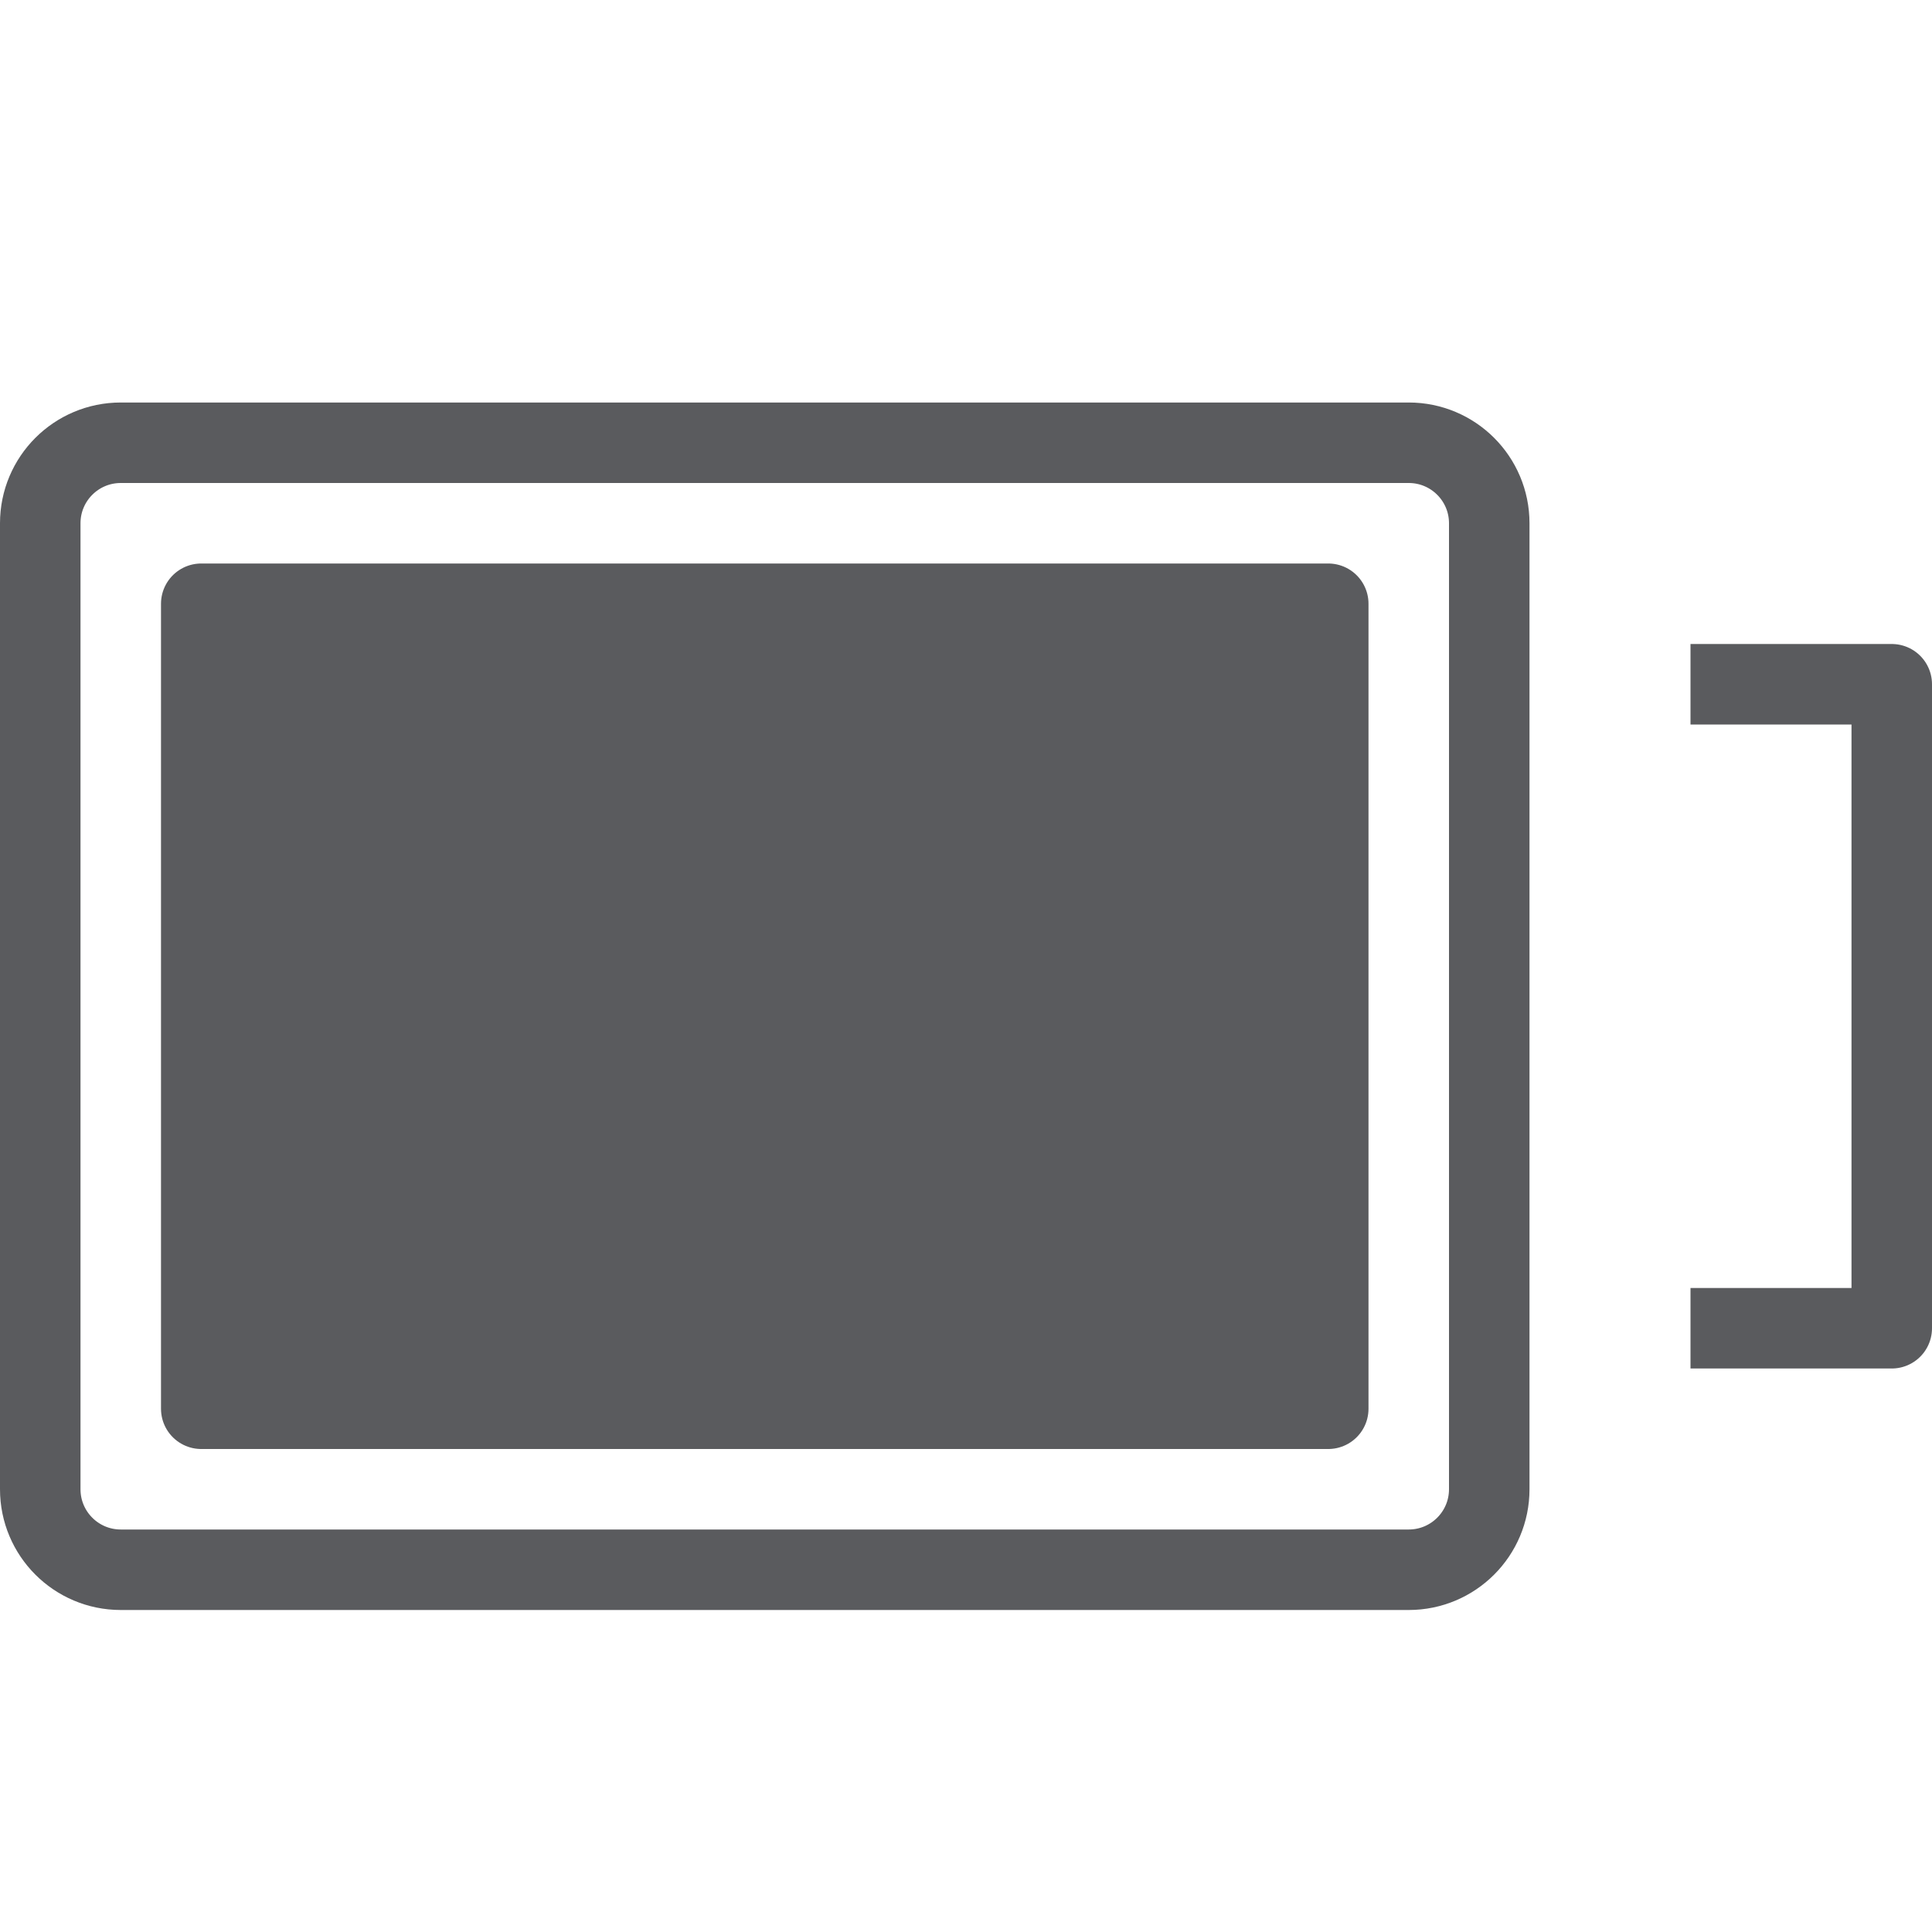
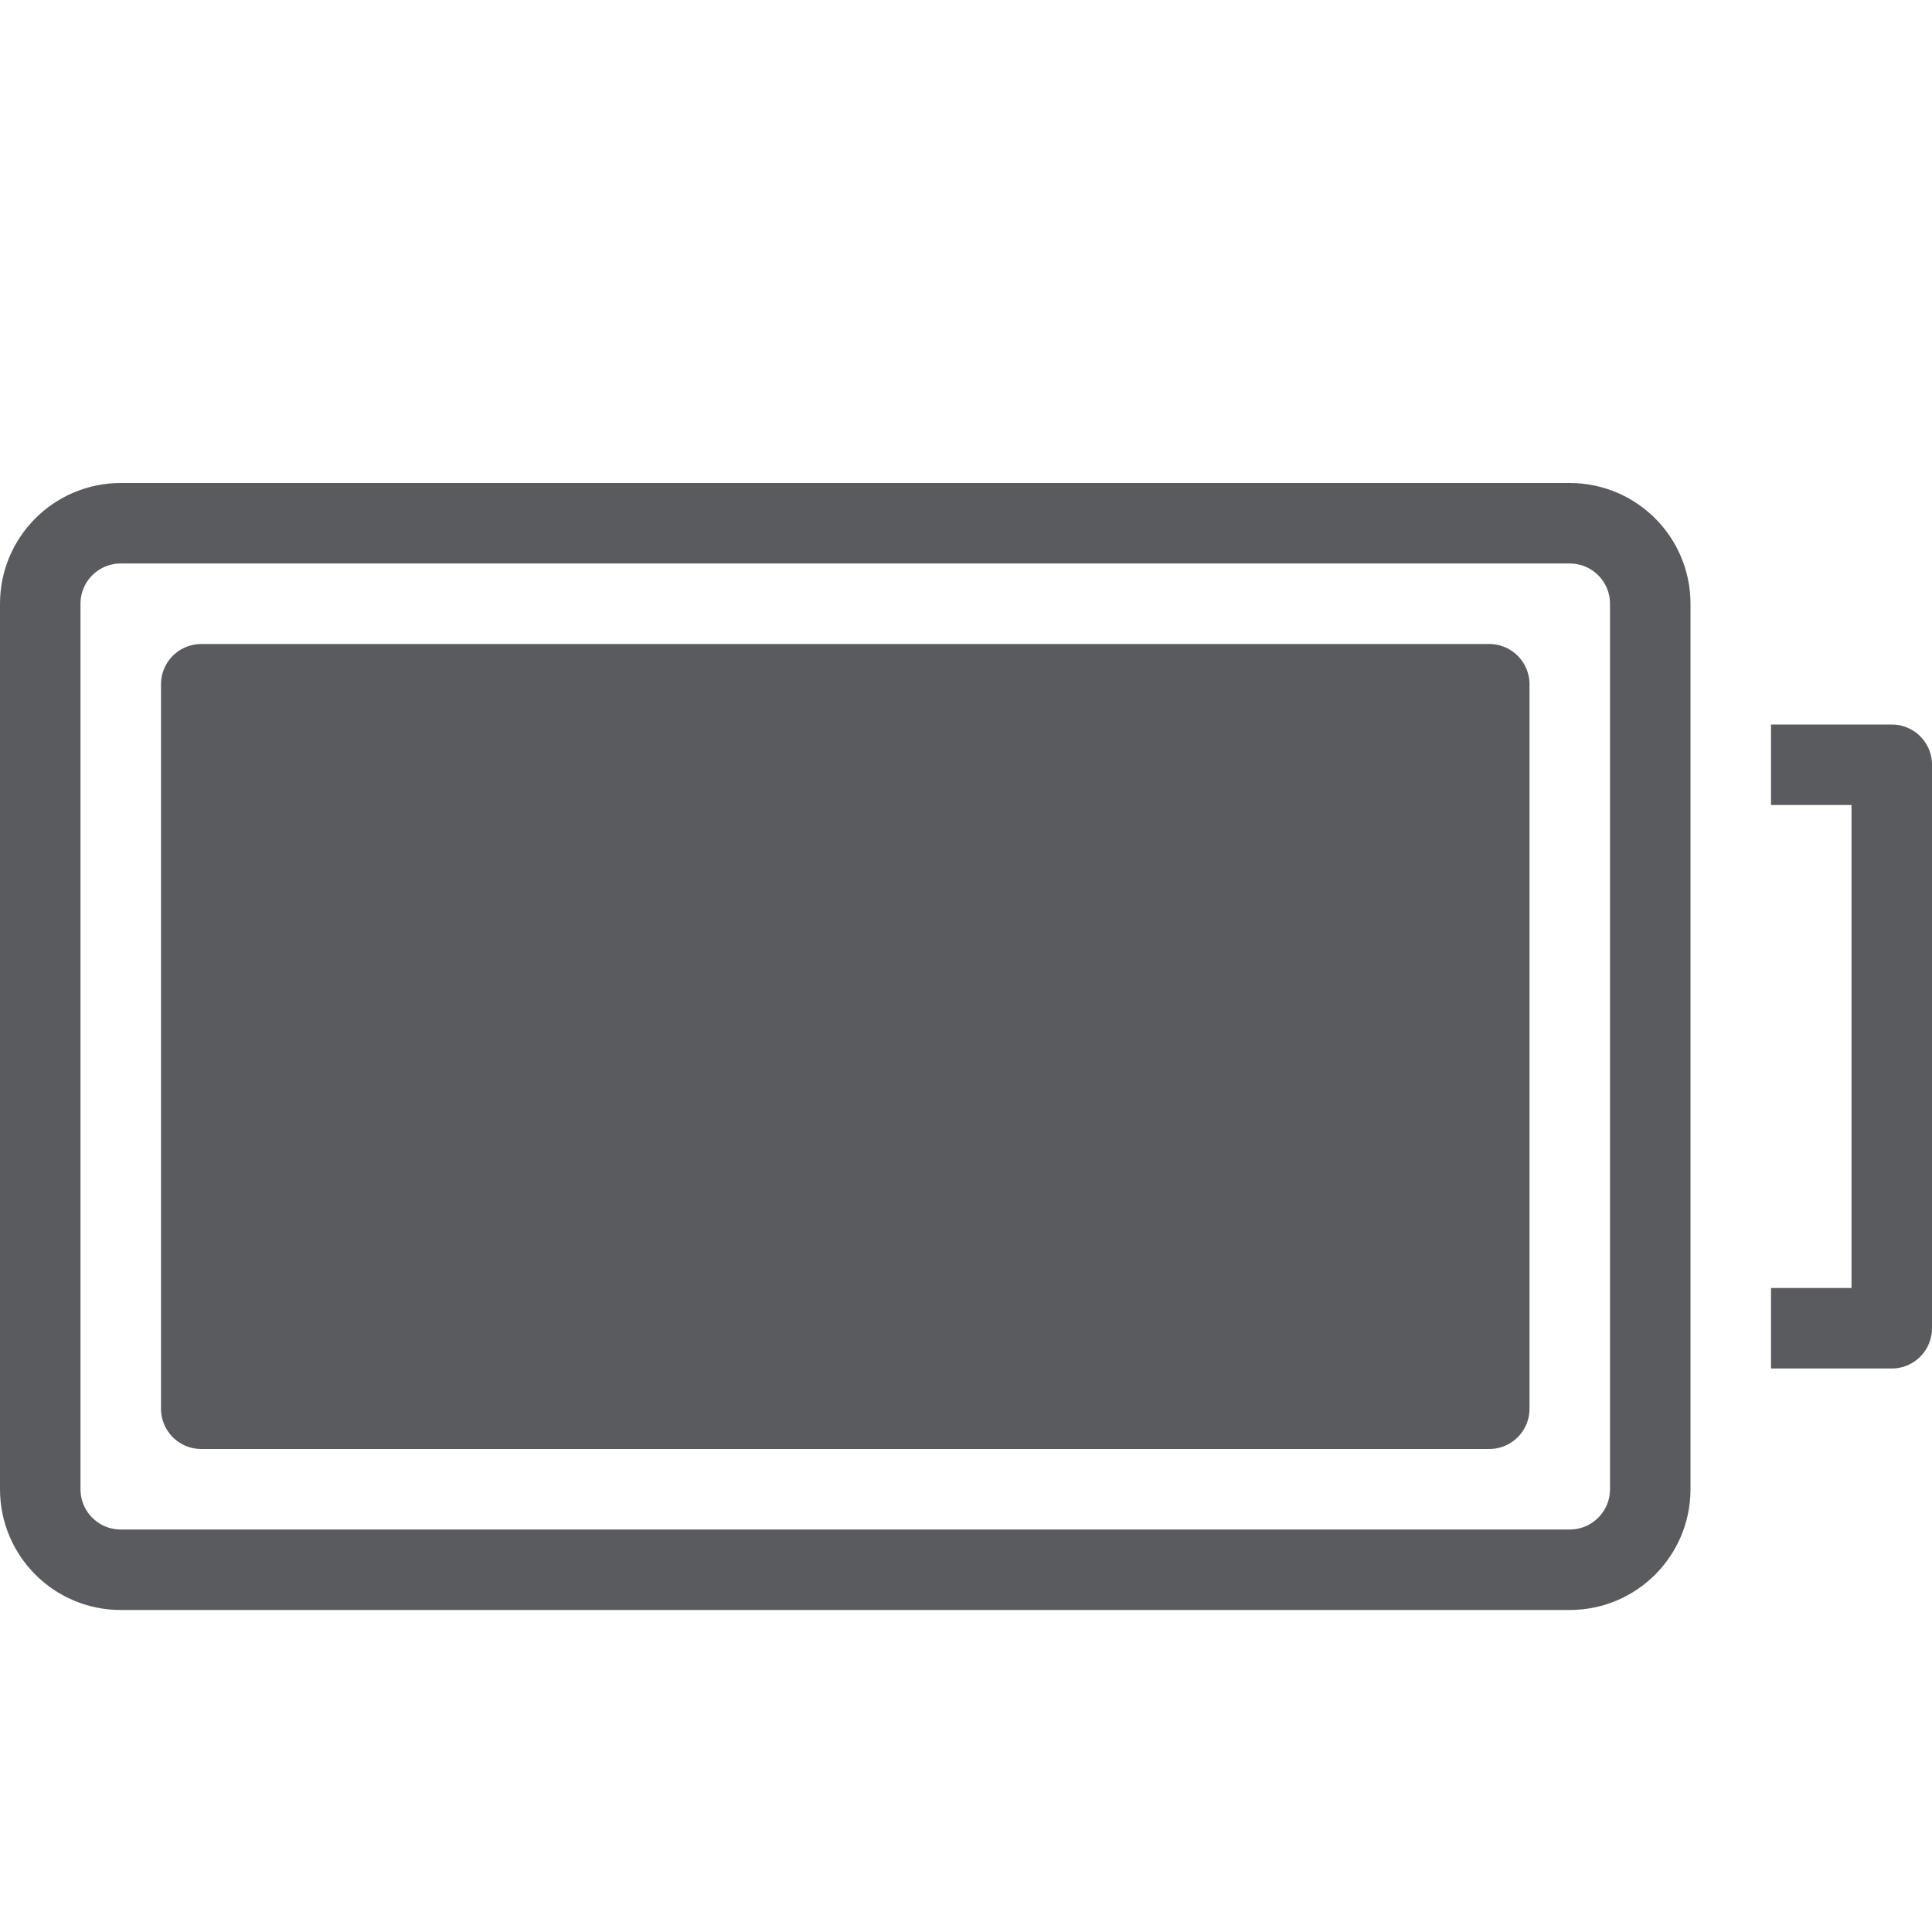
<svg xmlns="http://www.w3.org/2000/svg" id="Layer_1" data-name="Layer 1" viewBox="0 0 24 24">
-   <rect x="0.5" y="5.5" width="18" height="14" rx="1" ry="1" style="fill:none;stroke:#5a5b5e;stroke-linecap:square;stroke-linejoin:round" />
-   <rect x="2.5" y="7.5" width="14" height="10" style="fill:#5a5b5e;stroke:#5a5b5e;stroke-linecap:round;stroke-linejoin:round" />
-   <polyline points="21.5 8.5 23.5 8.5 23.5 16.5 21.5 16.5" style="fill:none;stroke:#5a5b5e;stroke-linecap:square;stroke-linejoin:round" />
+   <rect x="0.5" y="6.5" width="20" height="13" rx="1" ry="1" style="fill:none;stroke:#5a5b5e;stroke-linecap:square;stroke-linejoin:round" />
+   <rect x="2.5" y="8.5" width="16" height="9" style="fill:#5a5b5e;stroke:#5a5b5e;stroke-linecap:round;stroke-linejoin:round" />
+   <polyline points="22.5 9.5 23.5 9.5 23.5 16.5 22.5 16.5" style="fill:none;stroke:#5a5b5e;stroke-linecap:square;stroke-linejoin:round" />
</svg>
